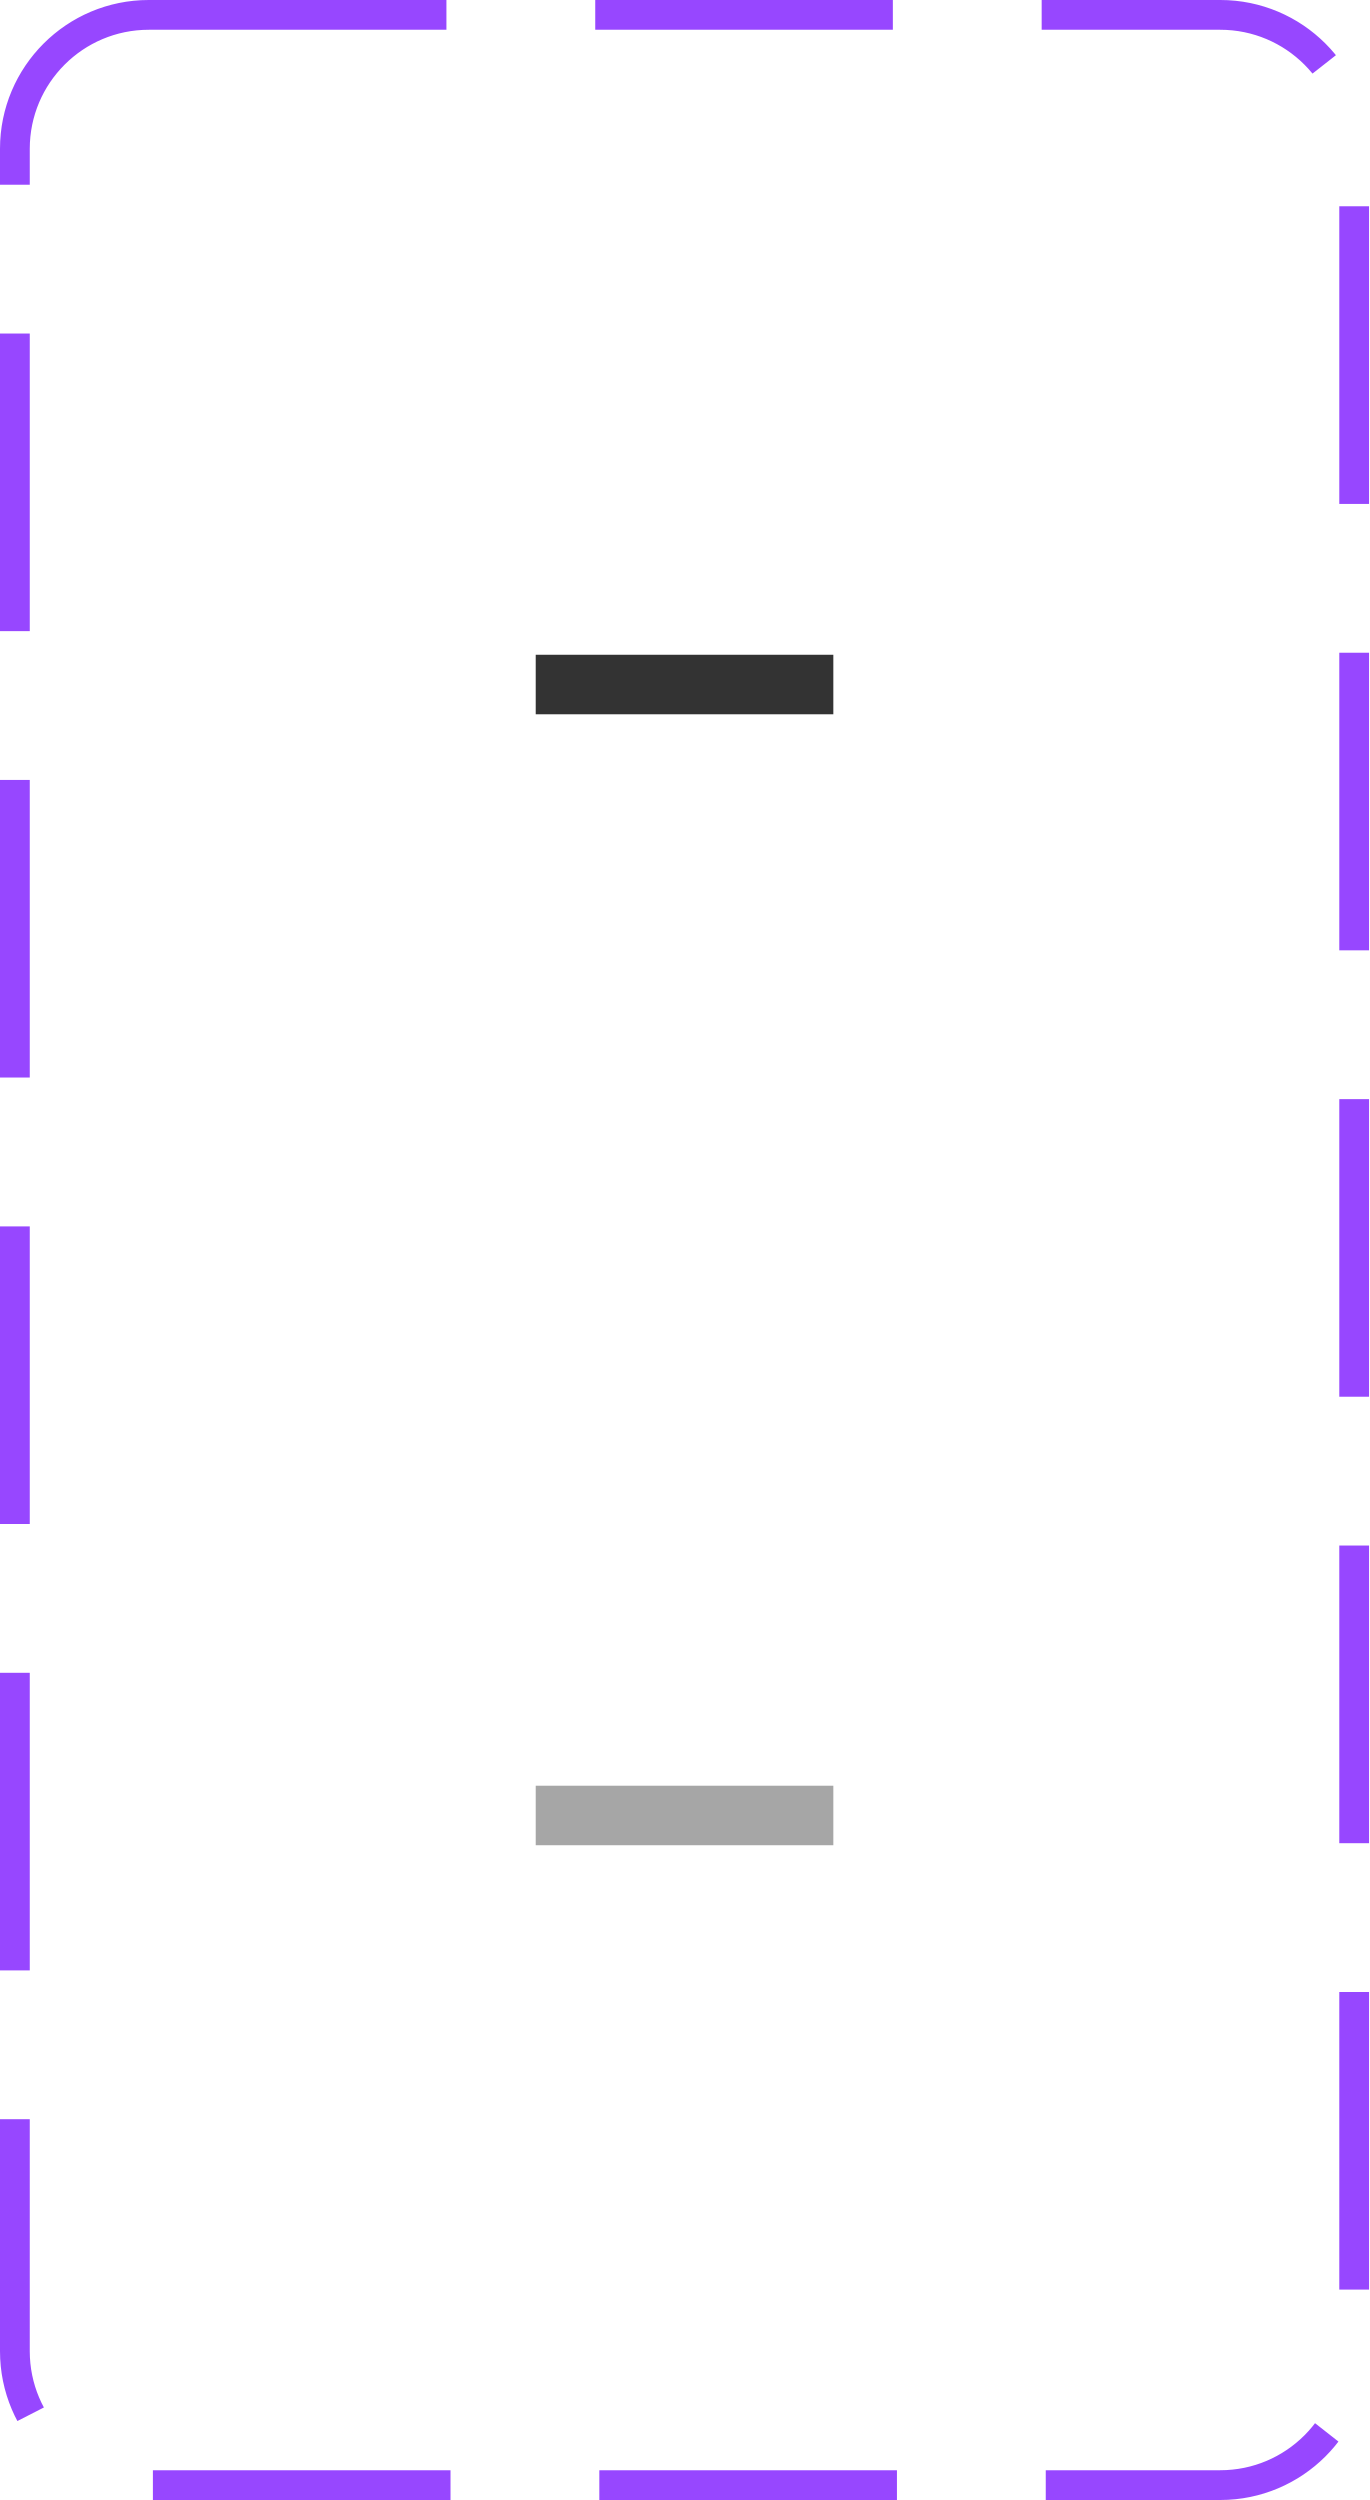
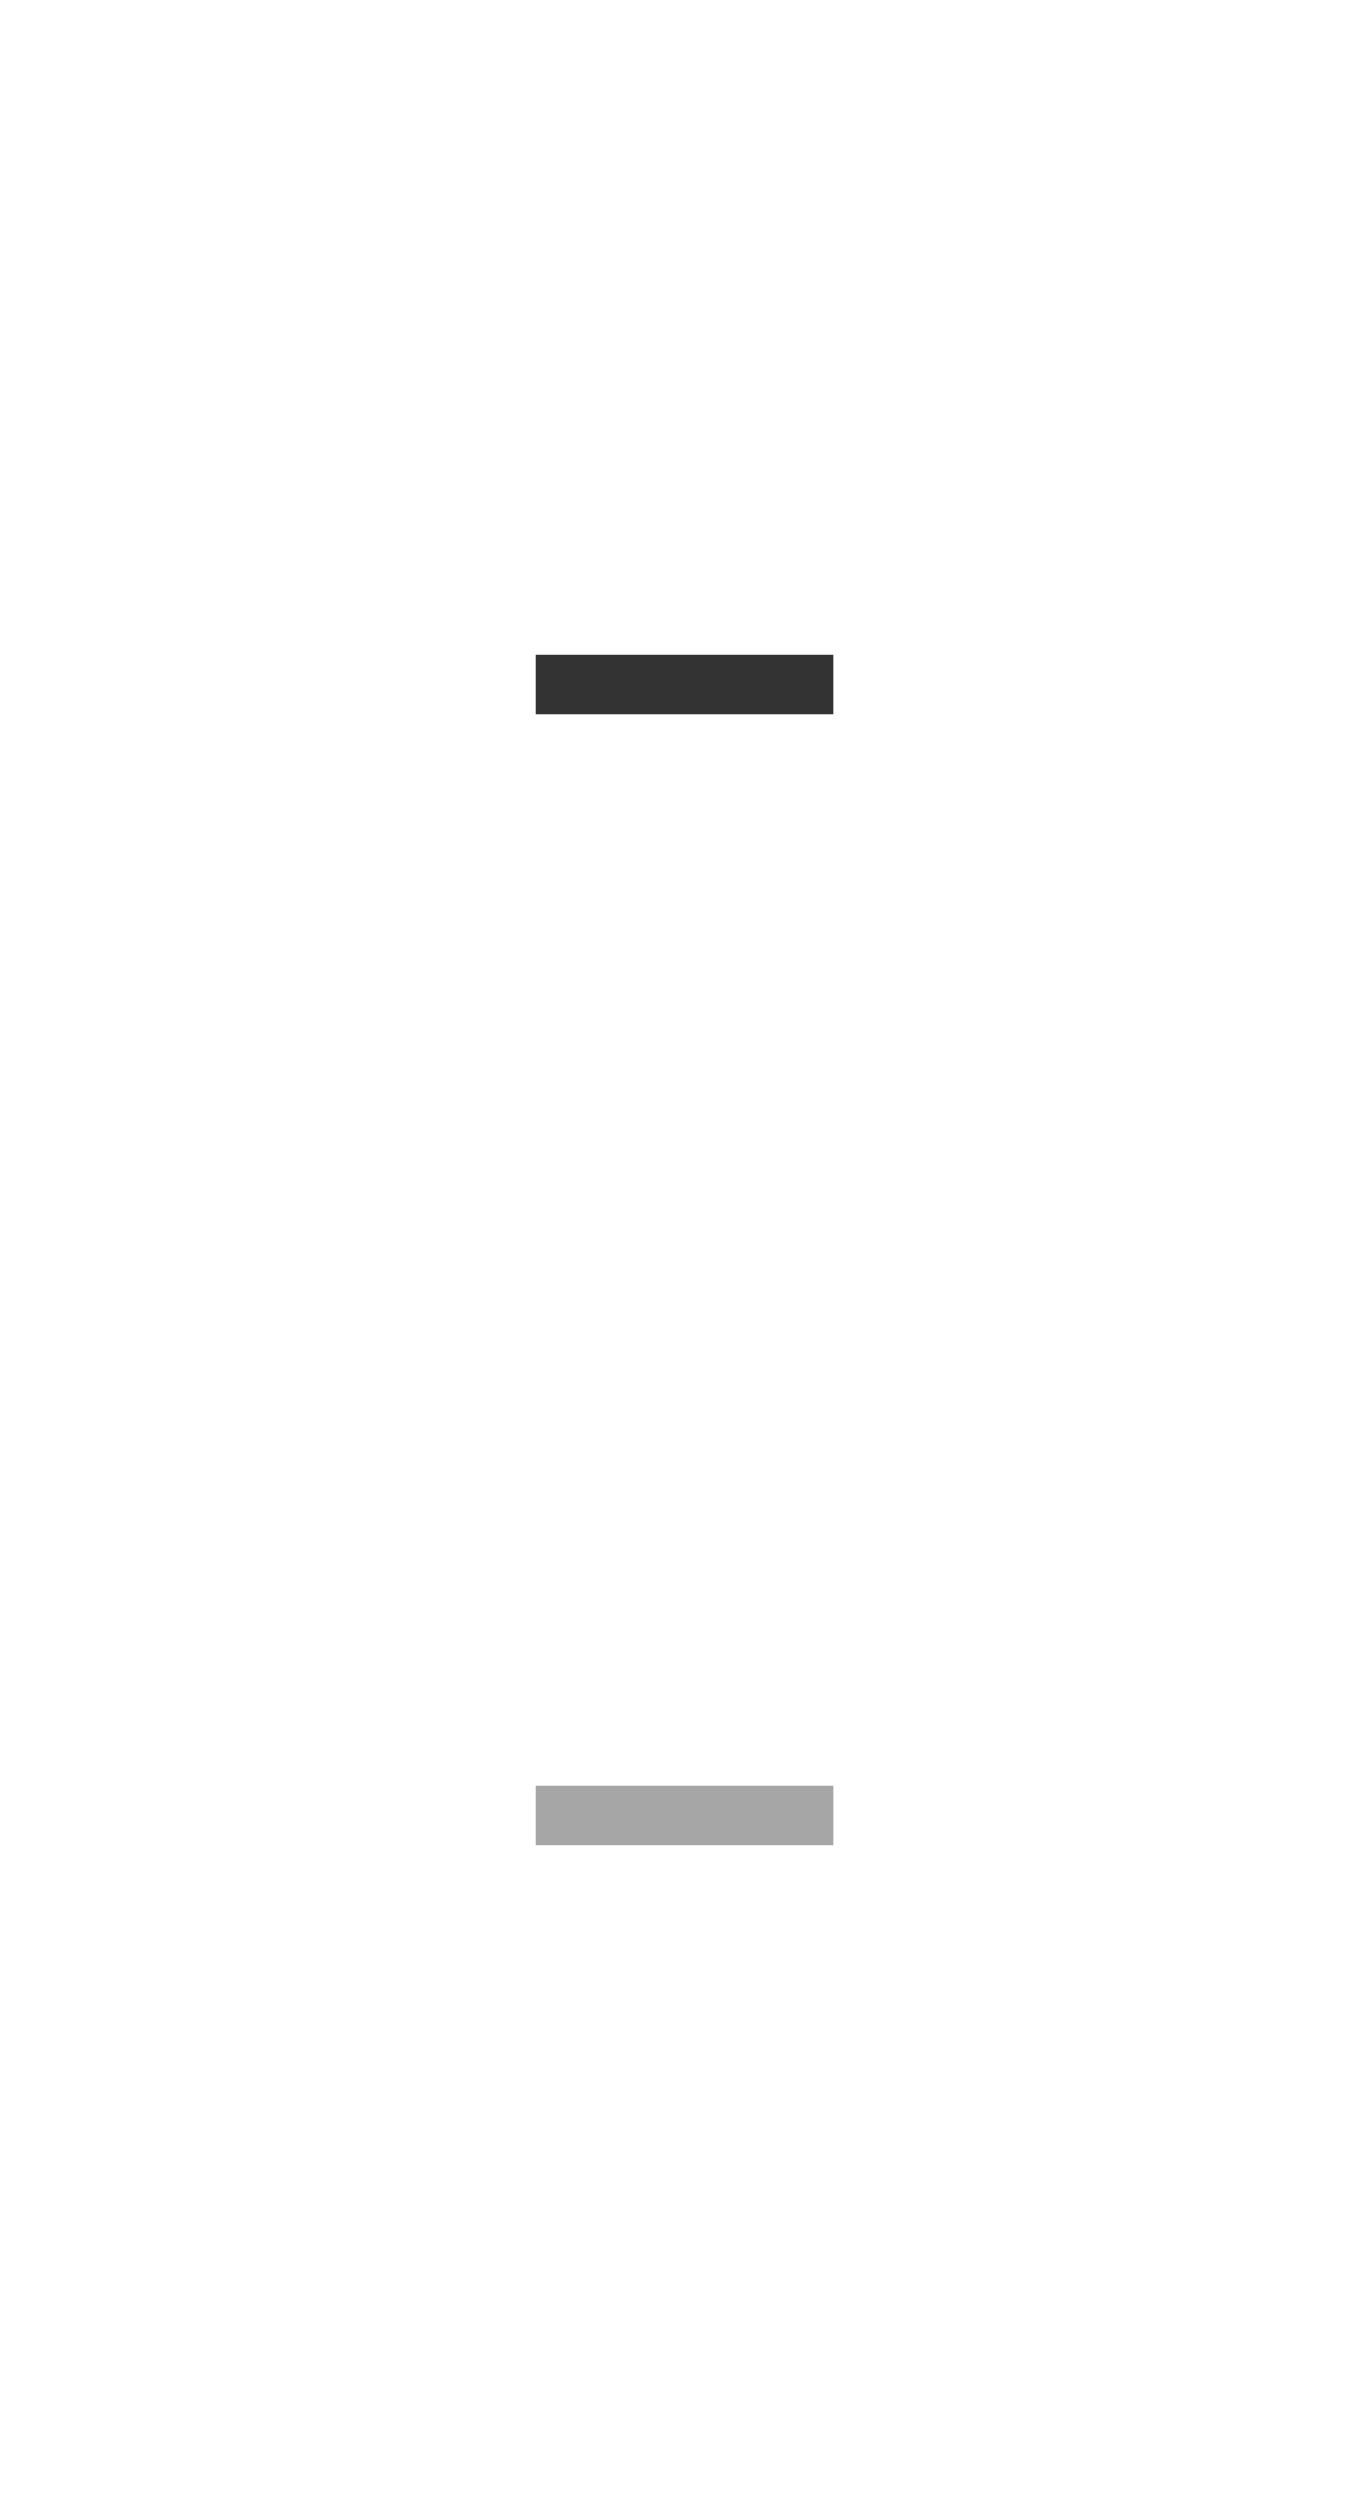
<svg xmlns="http://www.w3.org/2000/svg" width="46" height="84" viewBox="0 0 46 84" fill="none">
-   <rect x="0.5" y="0.5" width="45" height="83" rx="4.5" stroke="#9747FF" stroke-dasharray="10 5" />
  <path d="M28 22V24H18V22H28Z" fill="#333333" />
  <path d="M28 60V62H18V60H28Z" fill="#A6A6A6" />
</svg>
